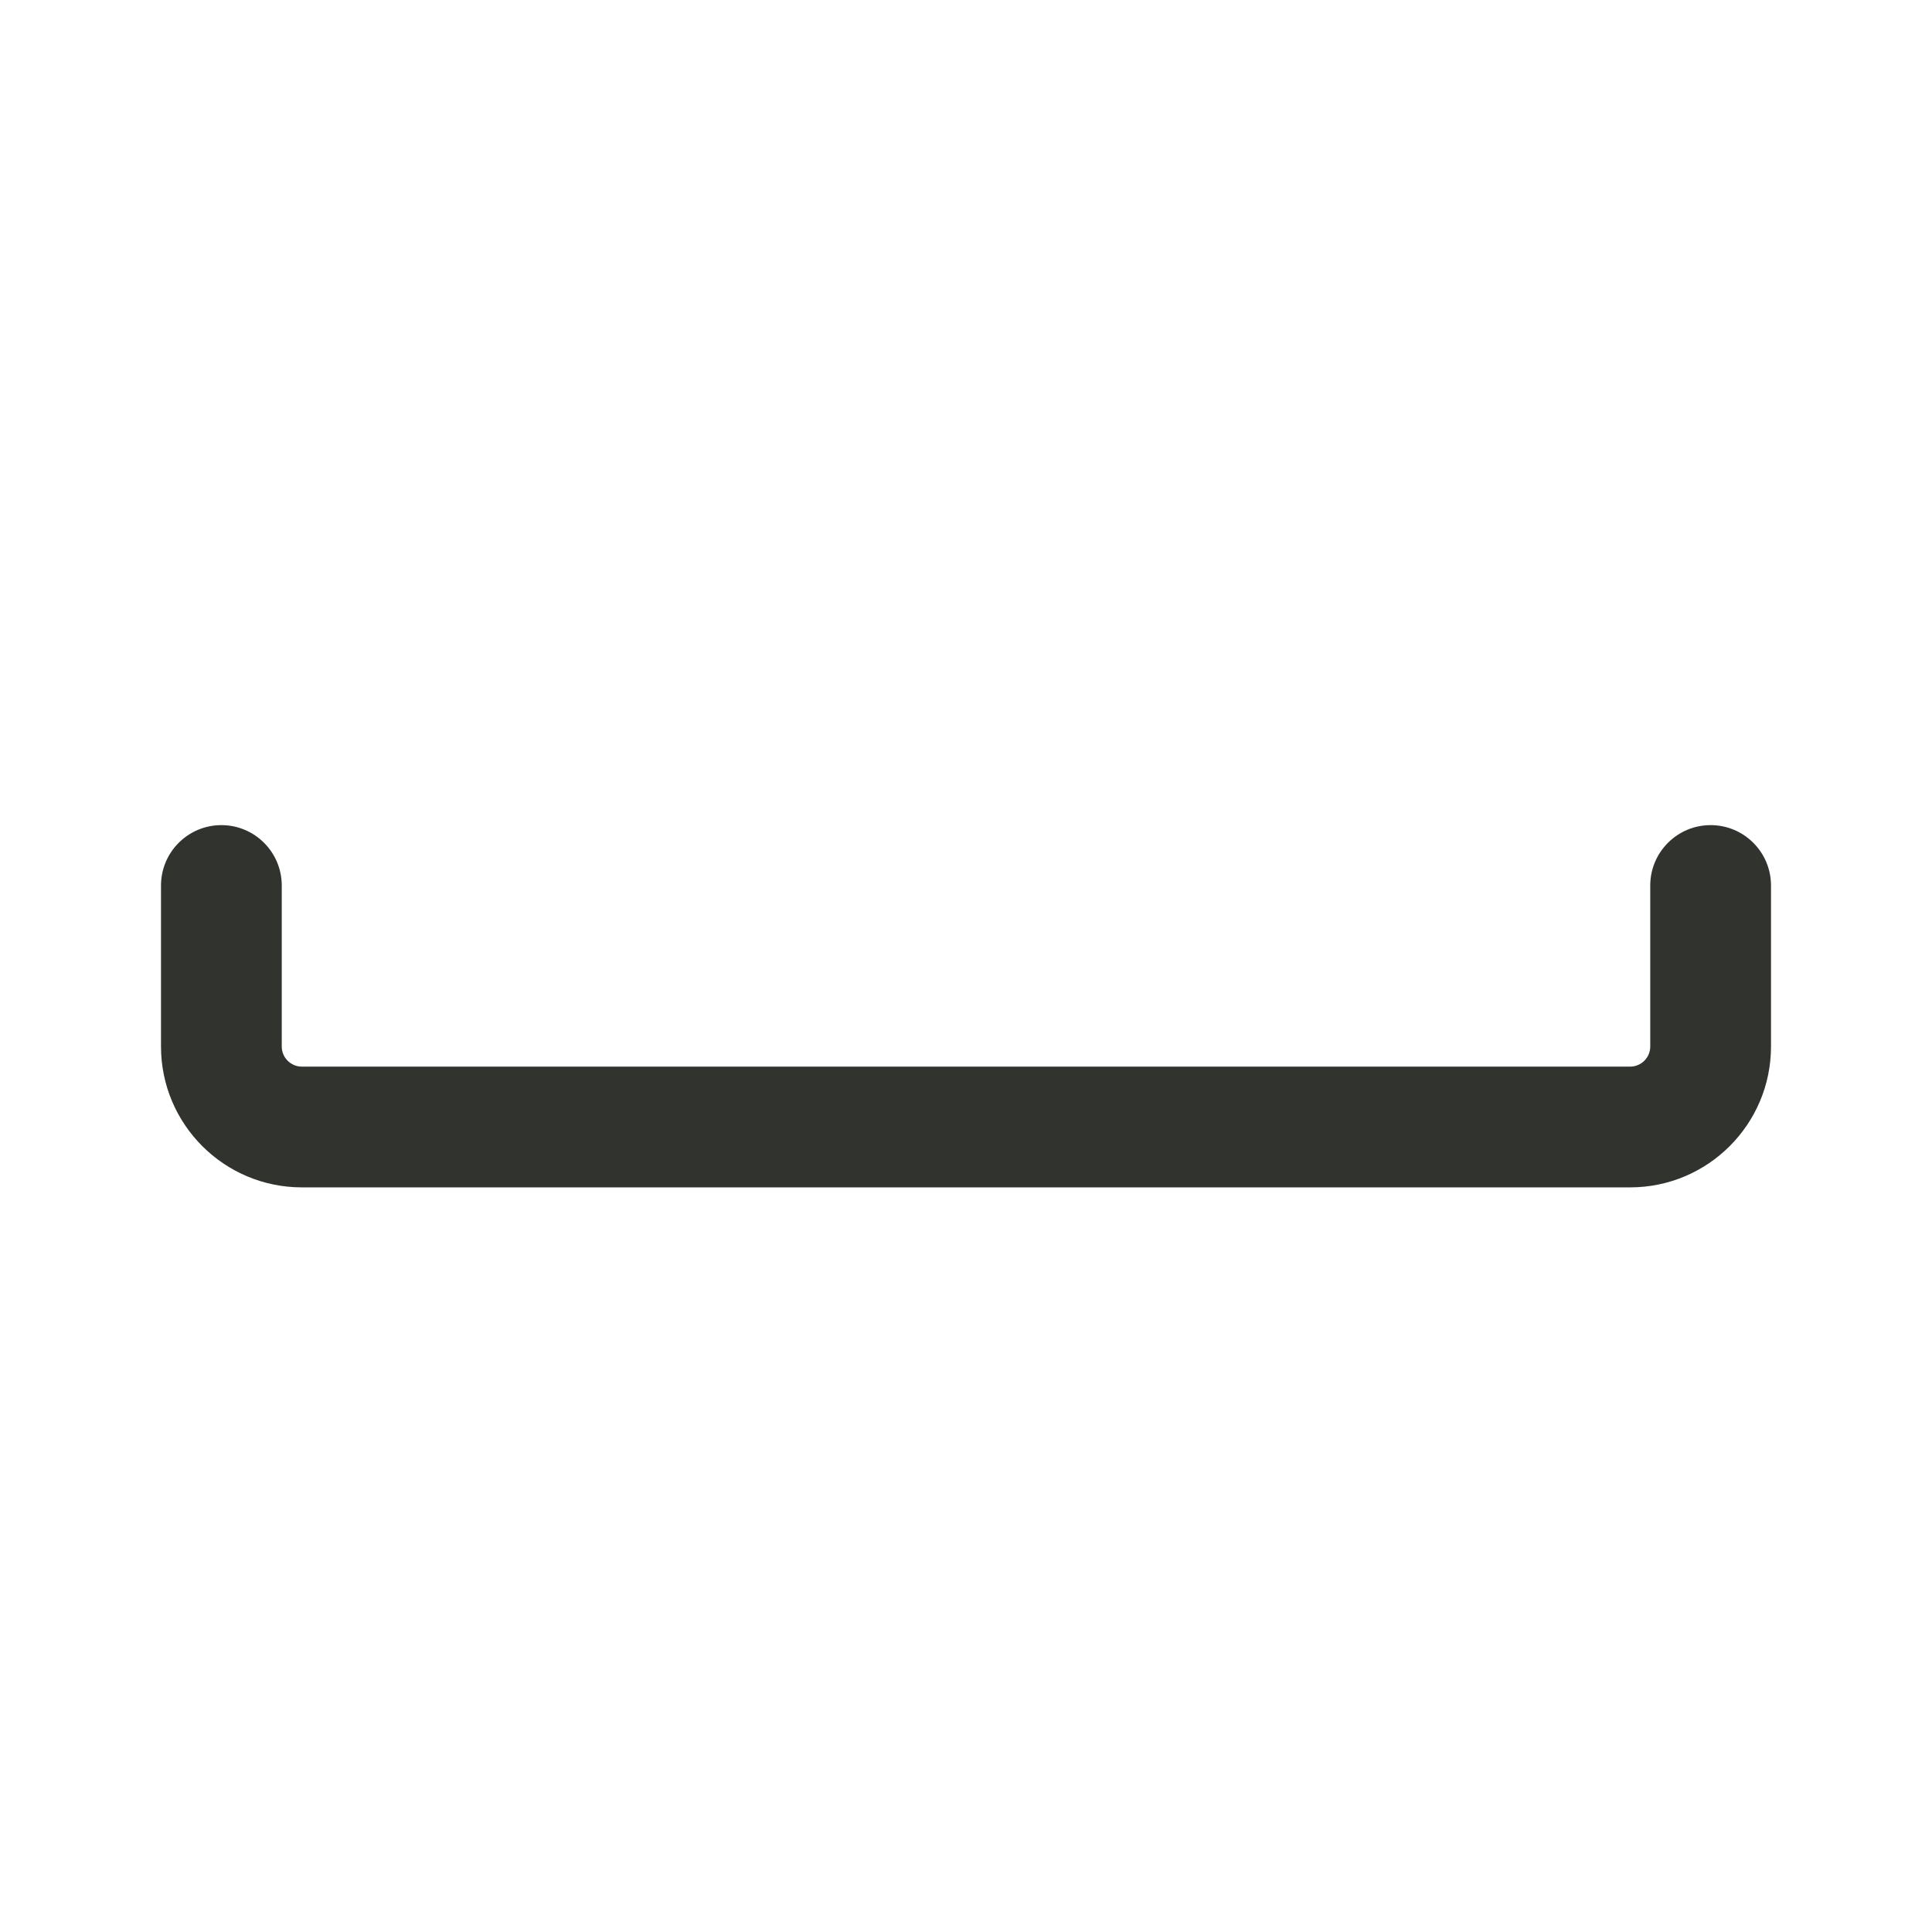
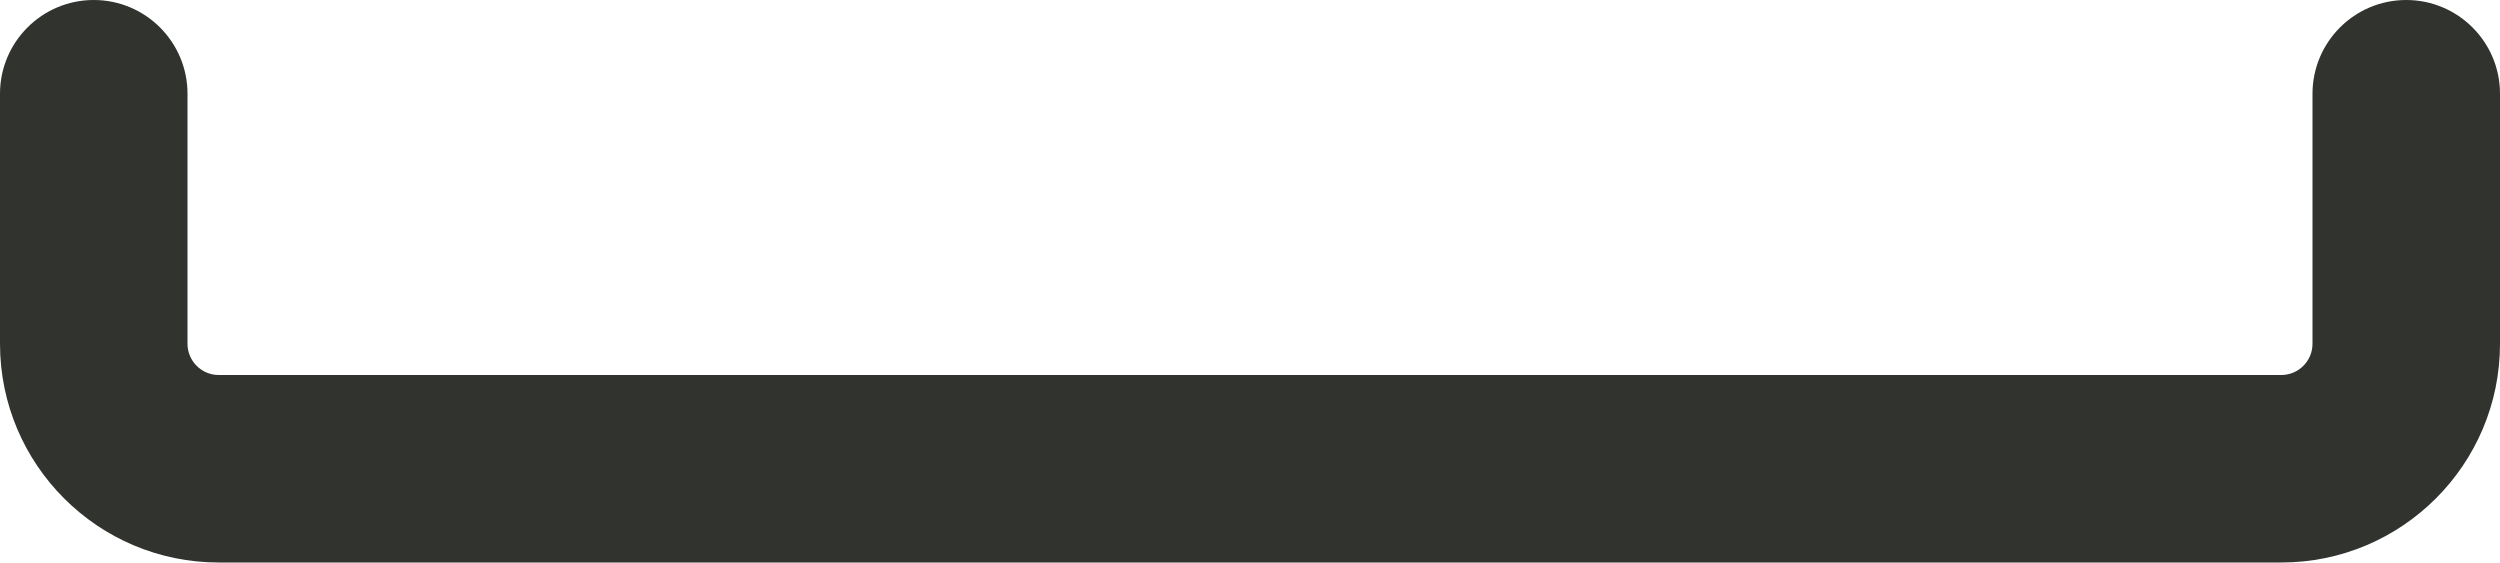
- <svg xmlns="http://www.w3.org/2000/svg" width="98px" height="98px" viewBox="0 0 24 24" version="1.1" fill="#30332E" stroke="#30332E">
+ <svg xmlns="http://www.w3.org/2000/svg" version="1.1" fill="#000000" viewBox="2 10.25 20 4.5">
  <g id="SVGRepo_bgCarrier" stroke-width="0" />
  <g id="SVGRepo_tracerCarrier" stroke-linecap="round" stroke-linejoin="round" />
  <g id="SVGRepo_iconCarrier">
-     <g id="🔍-Product-Icons" stroke="none" stroke-width="1" fill="none" fill-rule="evenodd">
+     <g id="🔍-Product-Icons" stroke="none" stroke-width="0.5" fill="none" fill-rule="evenodd">
      <g id="ic_fluent_spacebar_24_regular" fill="#30332E" fill-rule="nonzero">
        <path d="M20.5,11 L20.5,13 C20.5,13.138 20.388,13.25 20.25,13.25 L3.75,13.25 C3.612,13.25 3.5,13.138 3.5,13 L3.5,11 C3.5,10.586 3.164,10.25 2.75,10.25 C2.336,10.25 2,10.586 2,11 C2,11.444 2,12.111 2,13 C2,13.966 2.784,14.75 3.75,14.75 L20.25,14.75 C21.216,14.75 22,13.966 22,13 L22,11 C22,10.586 21.664,10.25 21.25,10.25 C20.836,10.25 20.5,10.586 20.5,11 Z" id="🎨-Color"> </path>
      </g>
    </g>
  </g>
</svg>
